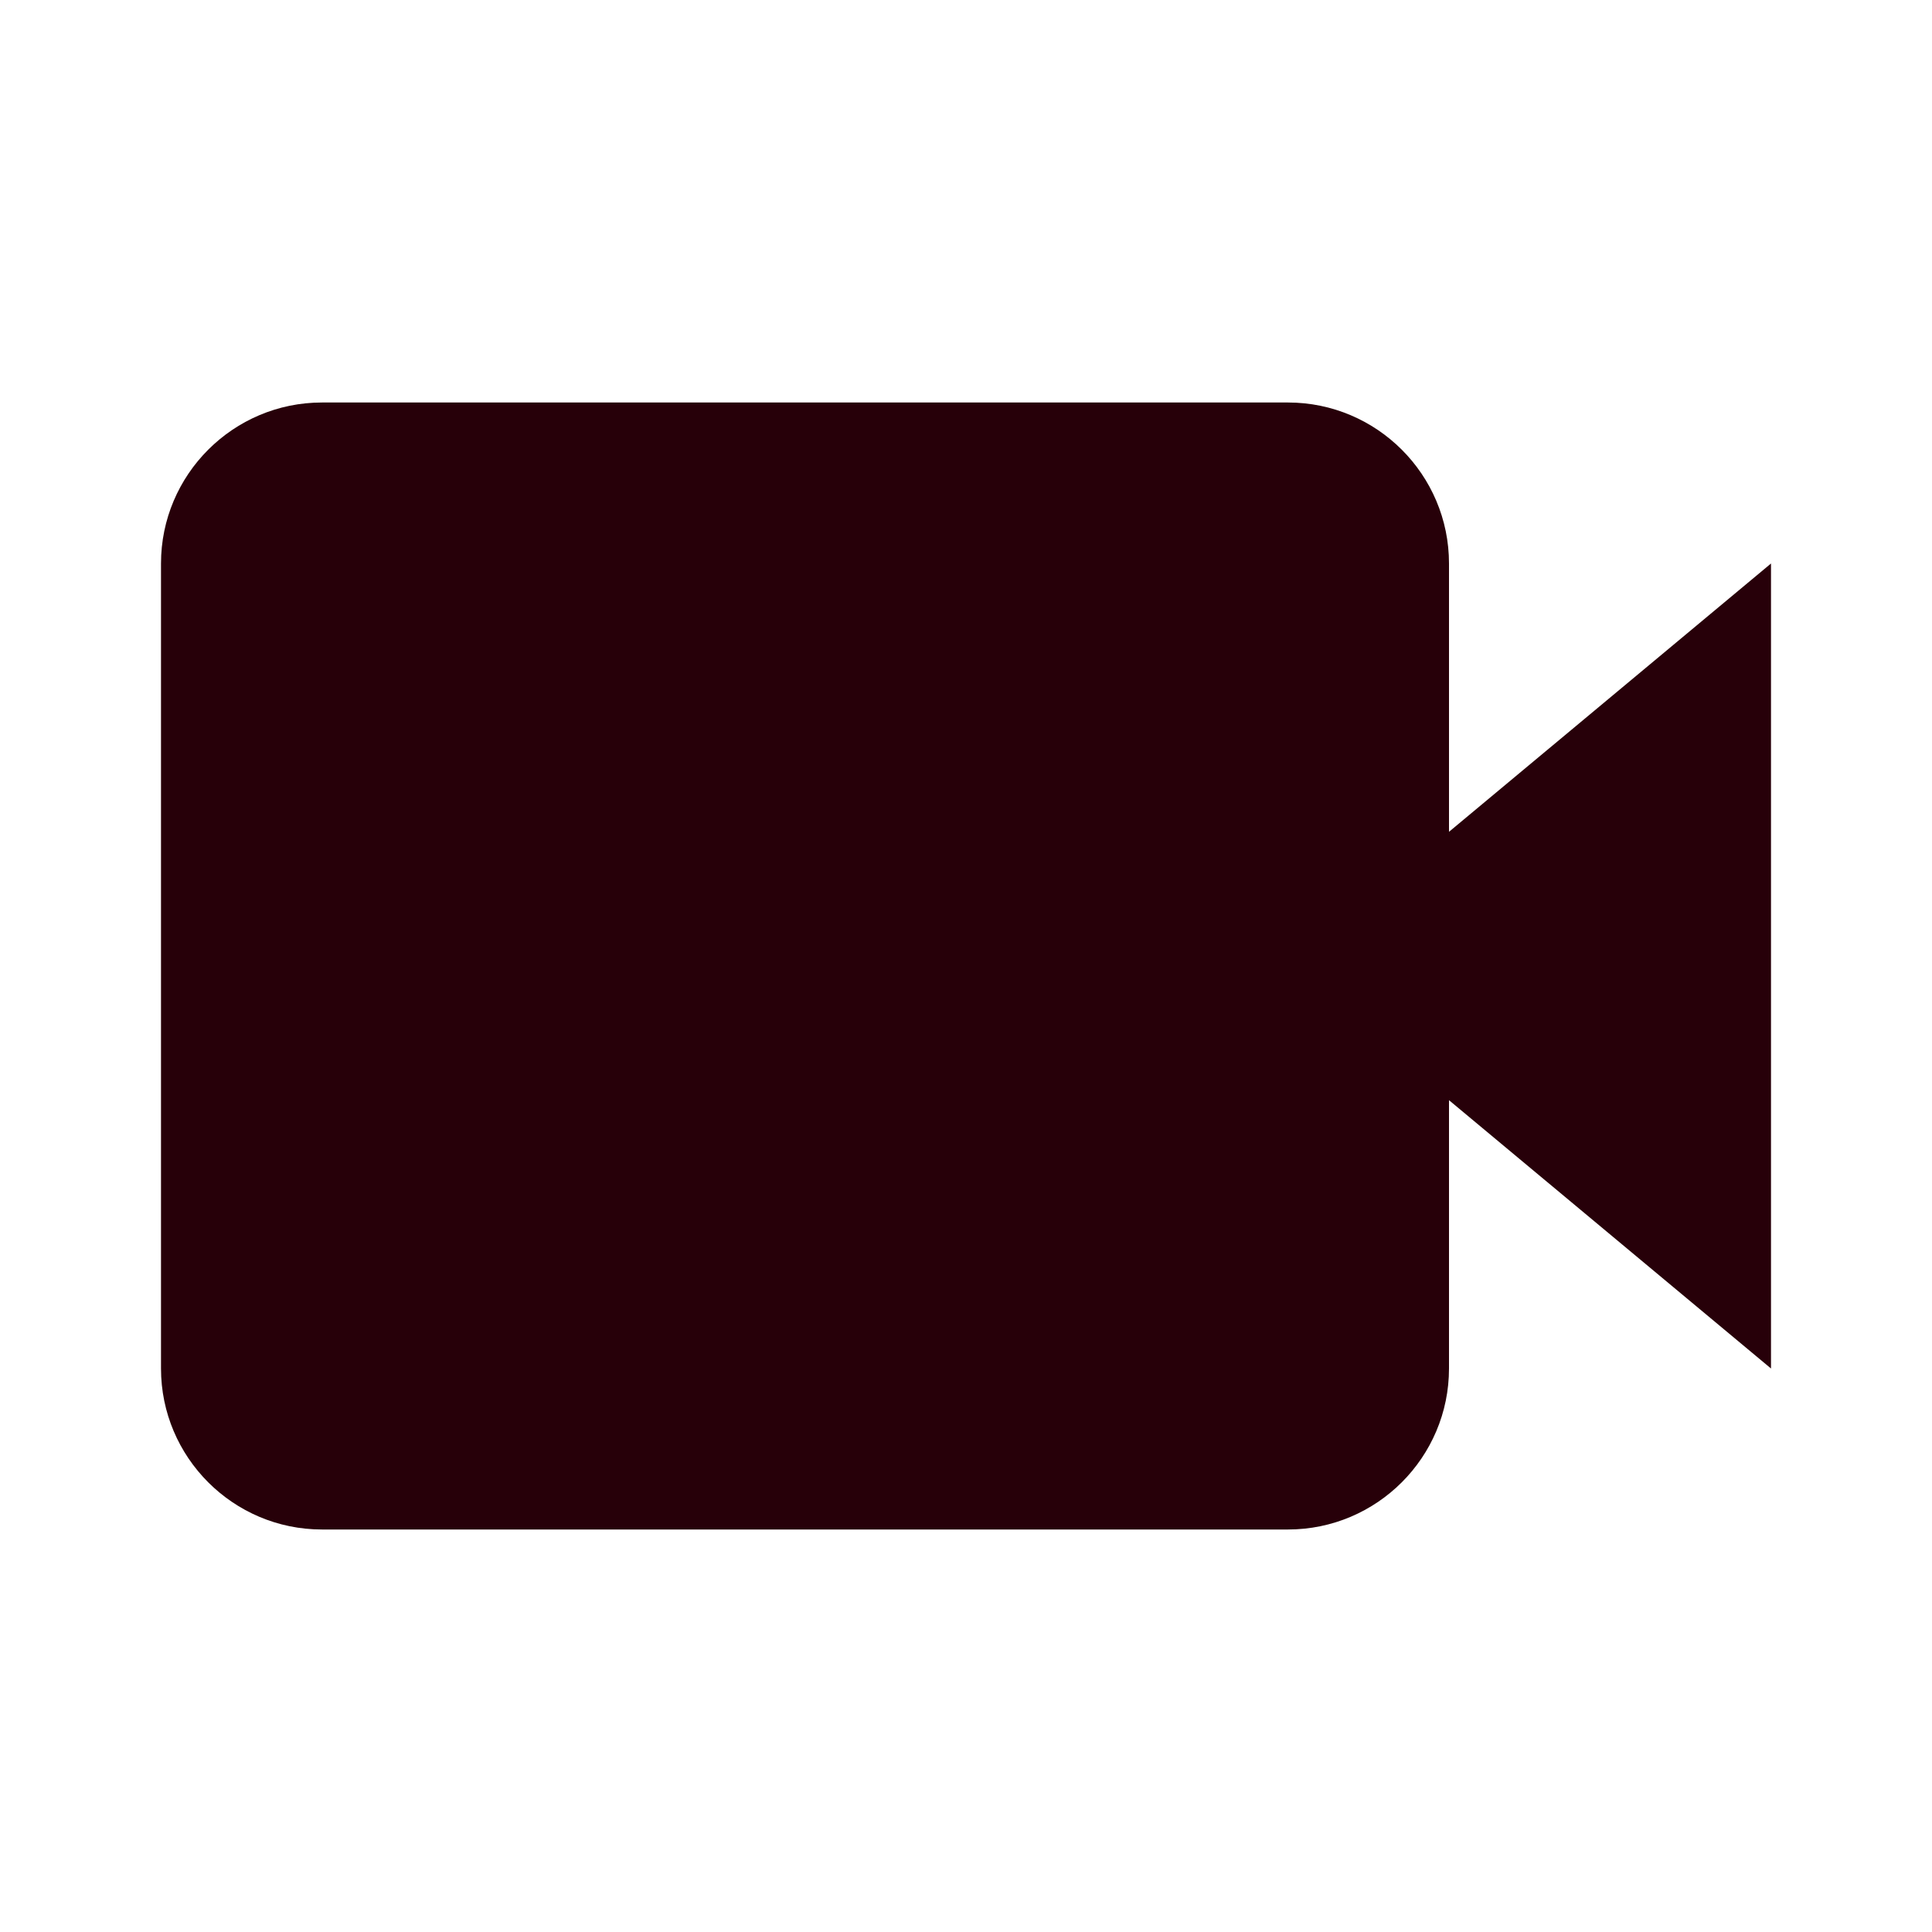
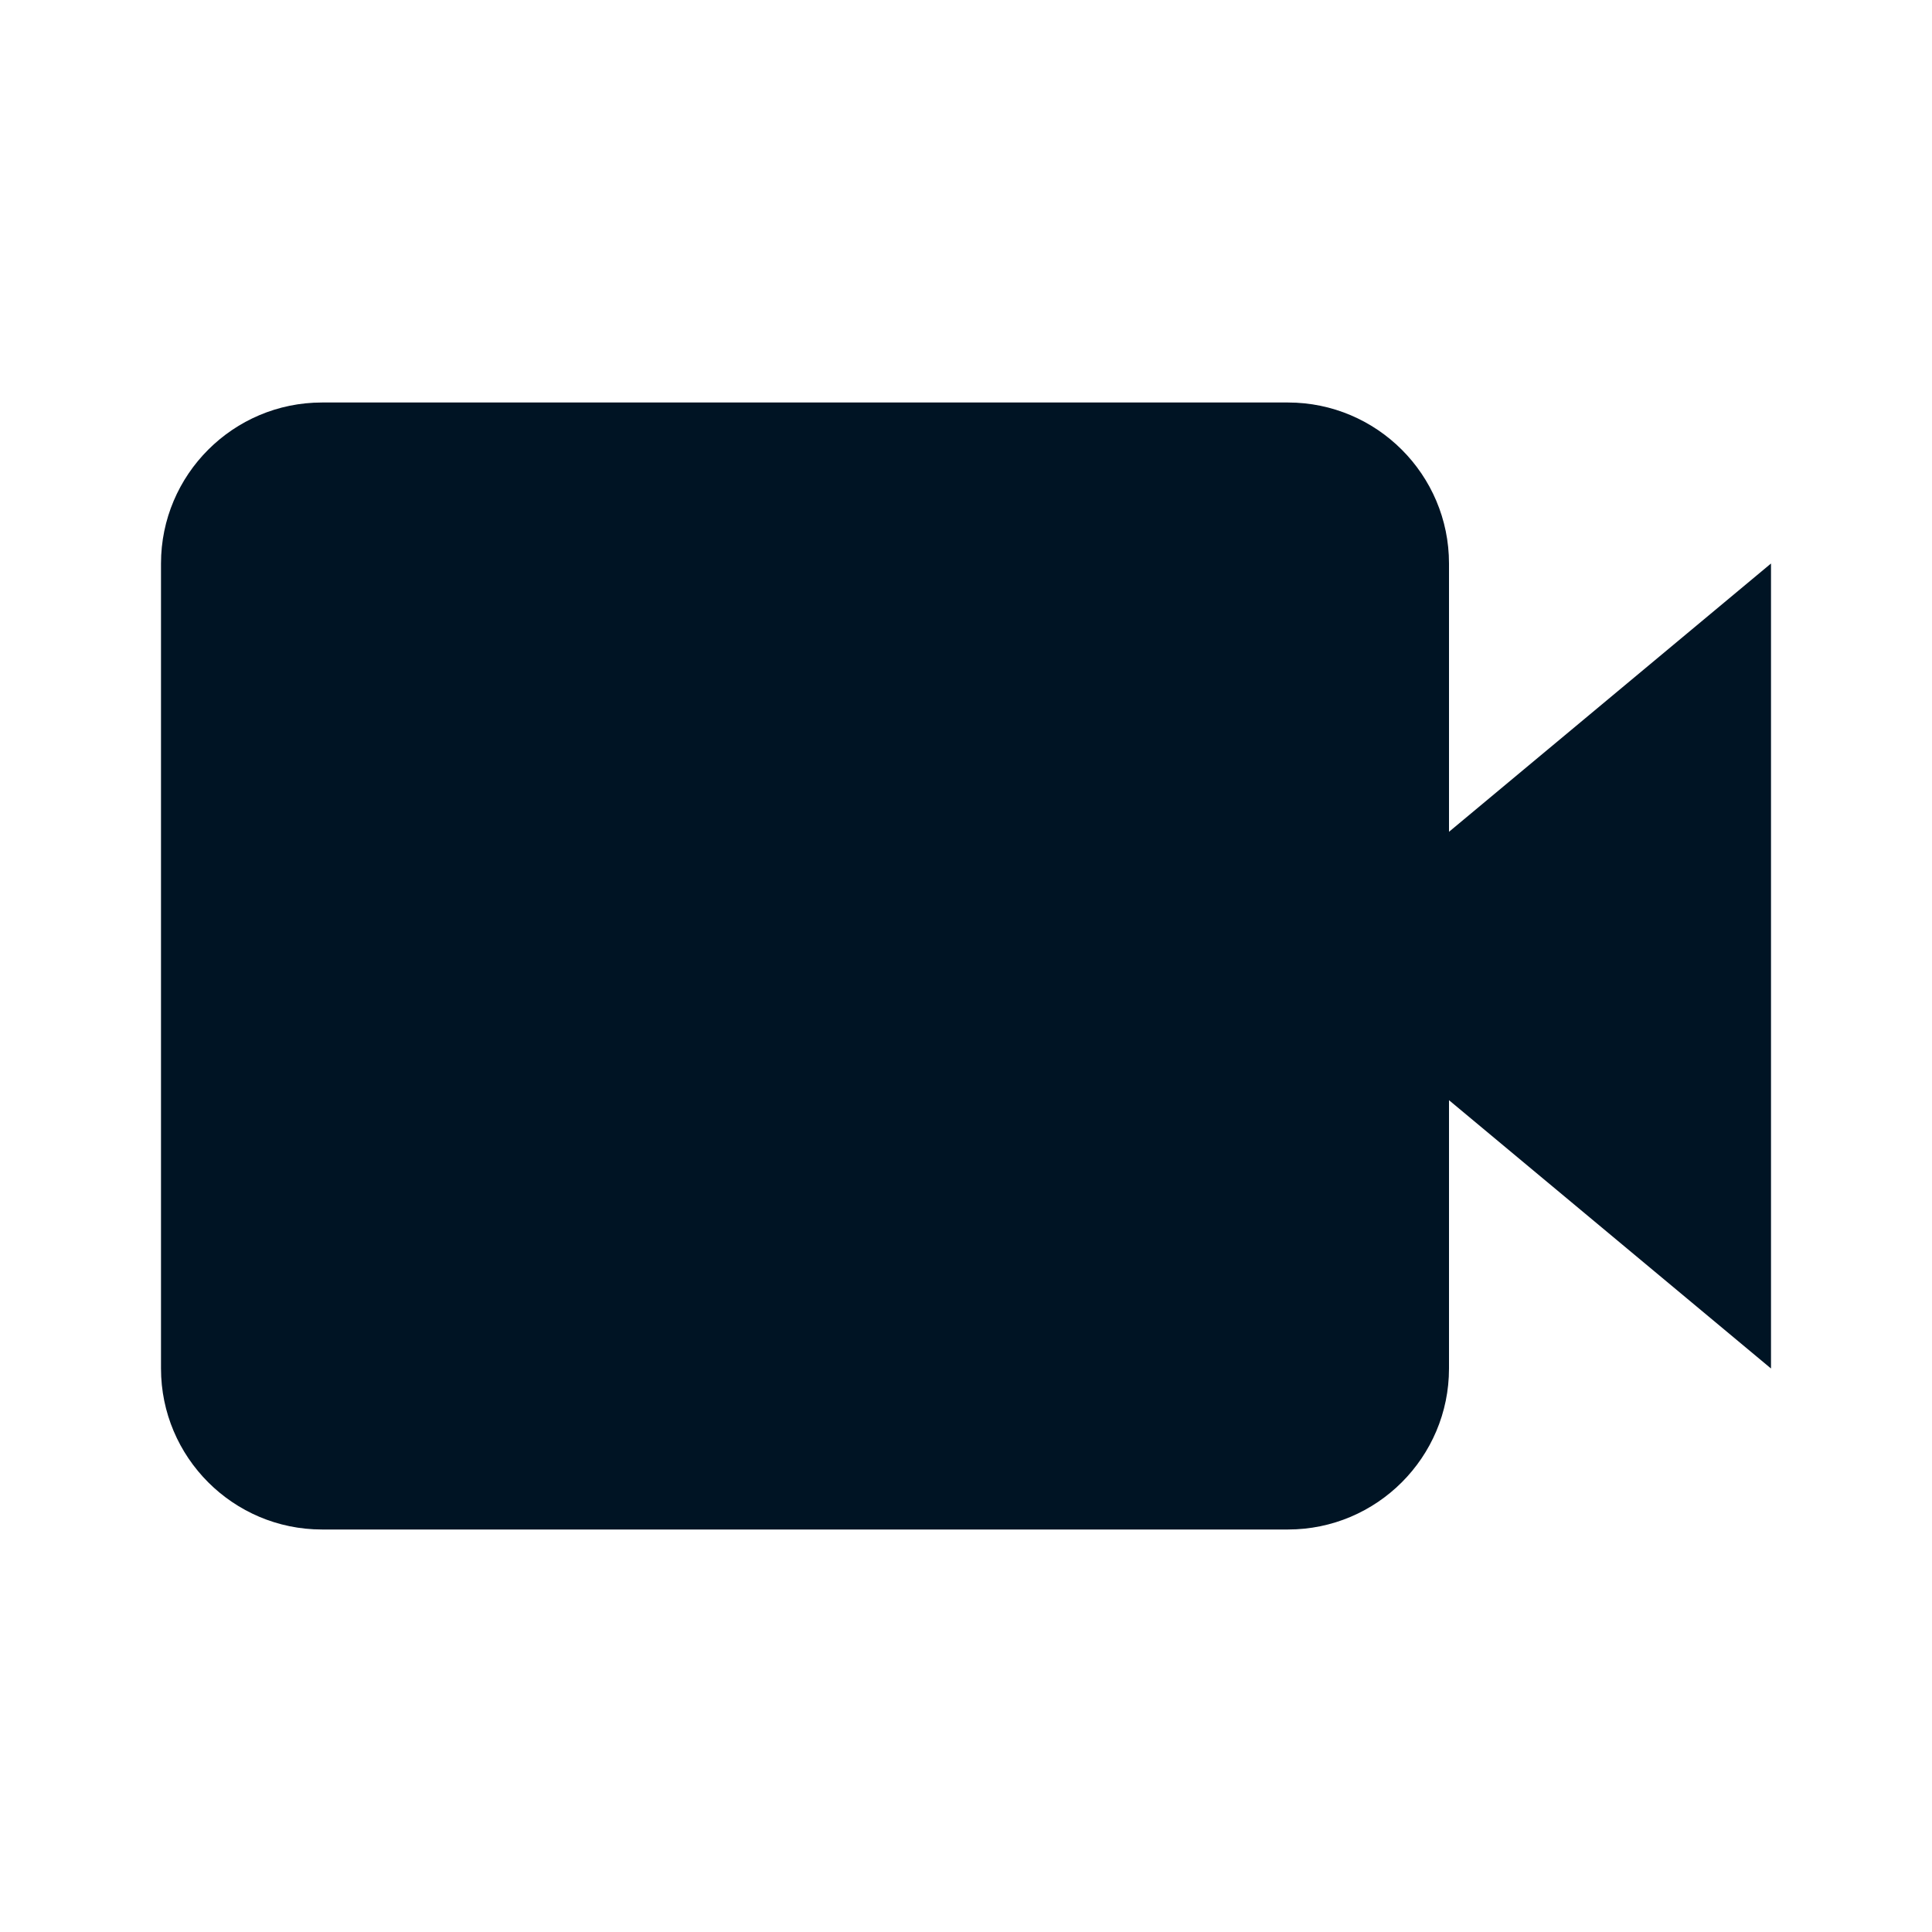
- <svg xmlns="http://www.w3.org/2000/svg" width="24" height="24" viewBox="0 0 24 24" style="fill: rgba(39, 0, 9, 1);transform: ;msFilter:;">
+ <svg xmlns="http://www.w3.org/2000/svg" width="24" height="24" viewBox="0 0 24 24" style="fill: #001424;transform: ;msFilter:;">
  <path d="M18 7c0-1.103-.897-2-2-2H4c-1.103 0-2 .897-2 2v10c0 1.103.897 2 2 2h12c1.103 0 2-.897 2-2v-3.333L22 17V7l-4 3.333V7z" />
</svg>
